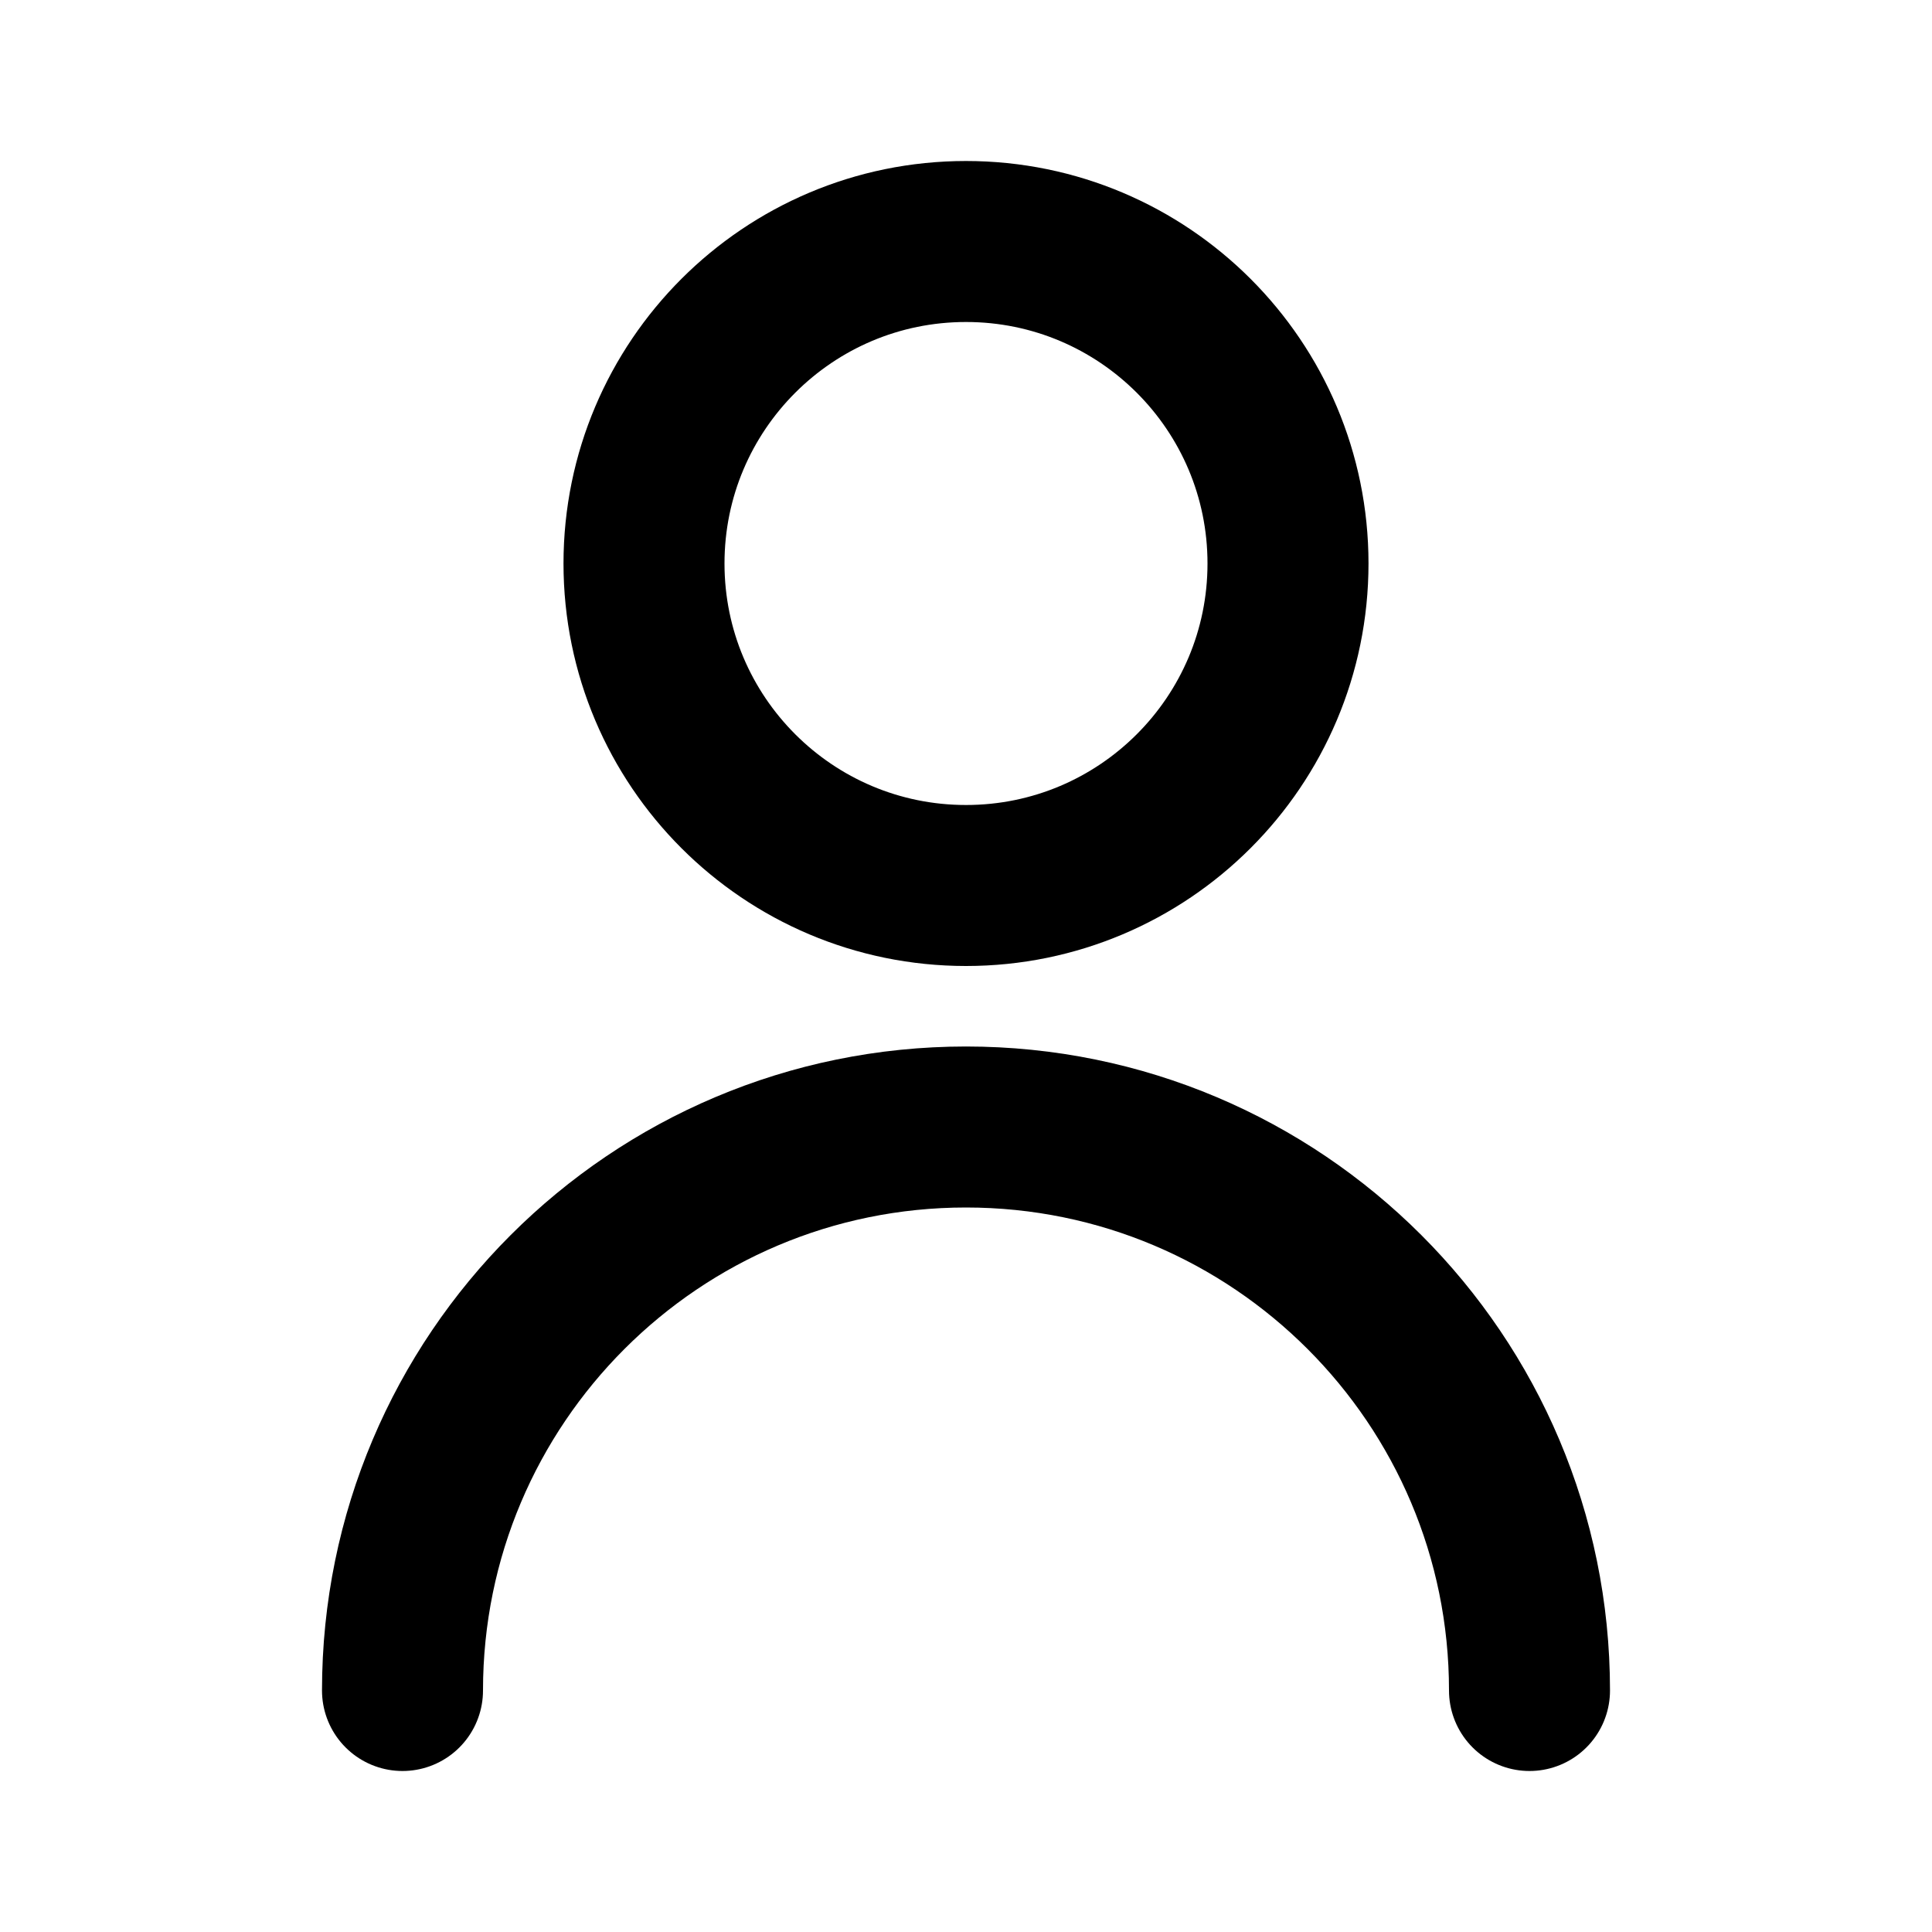
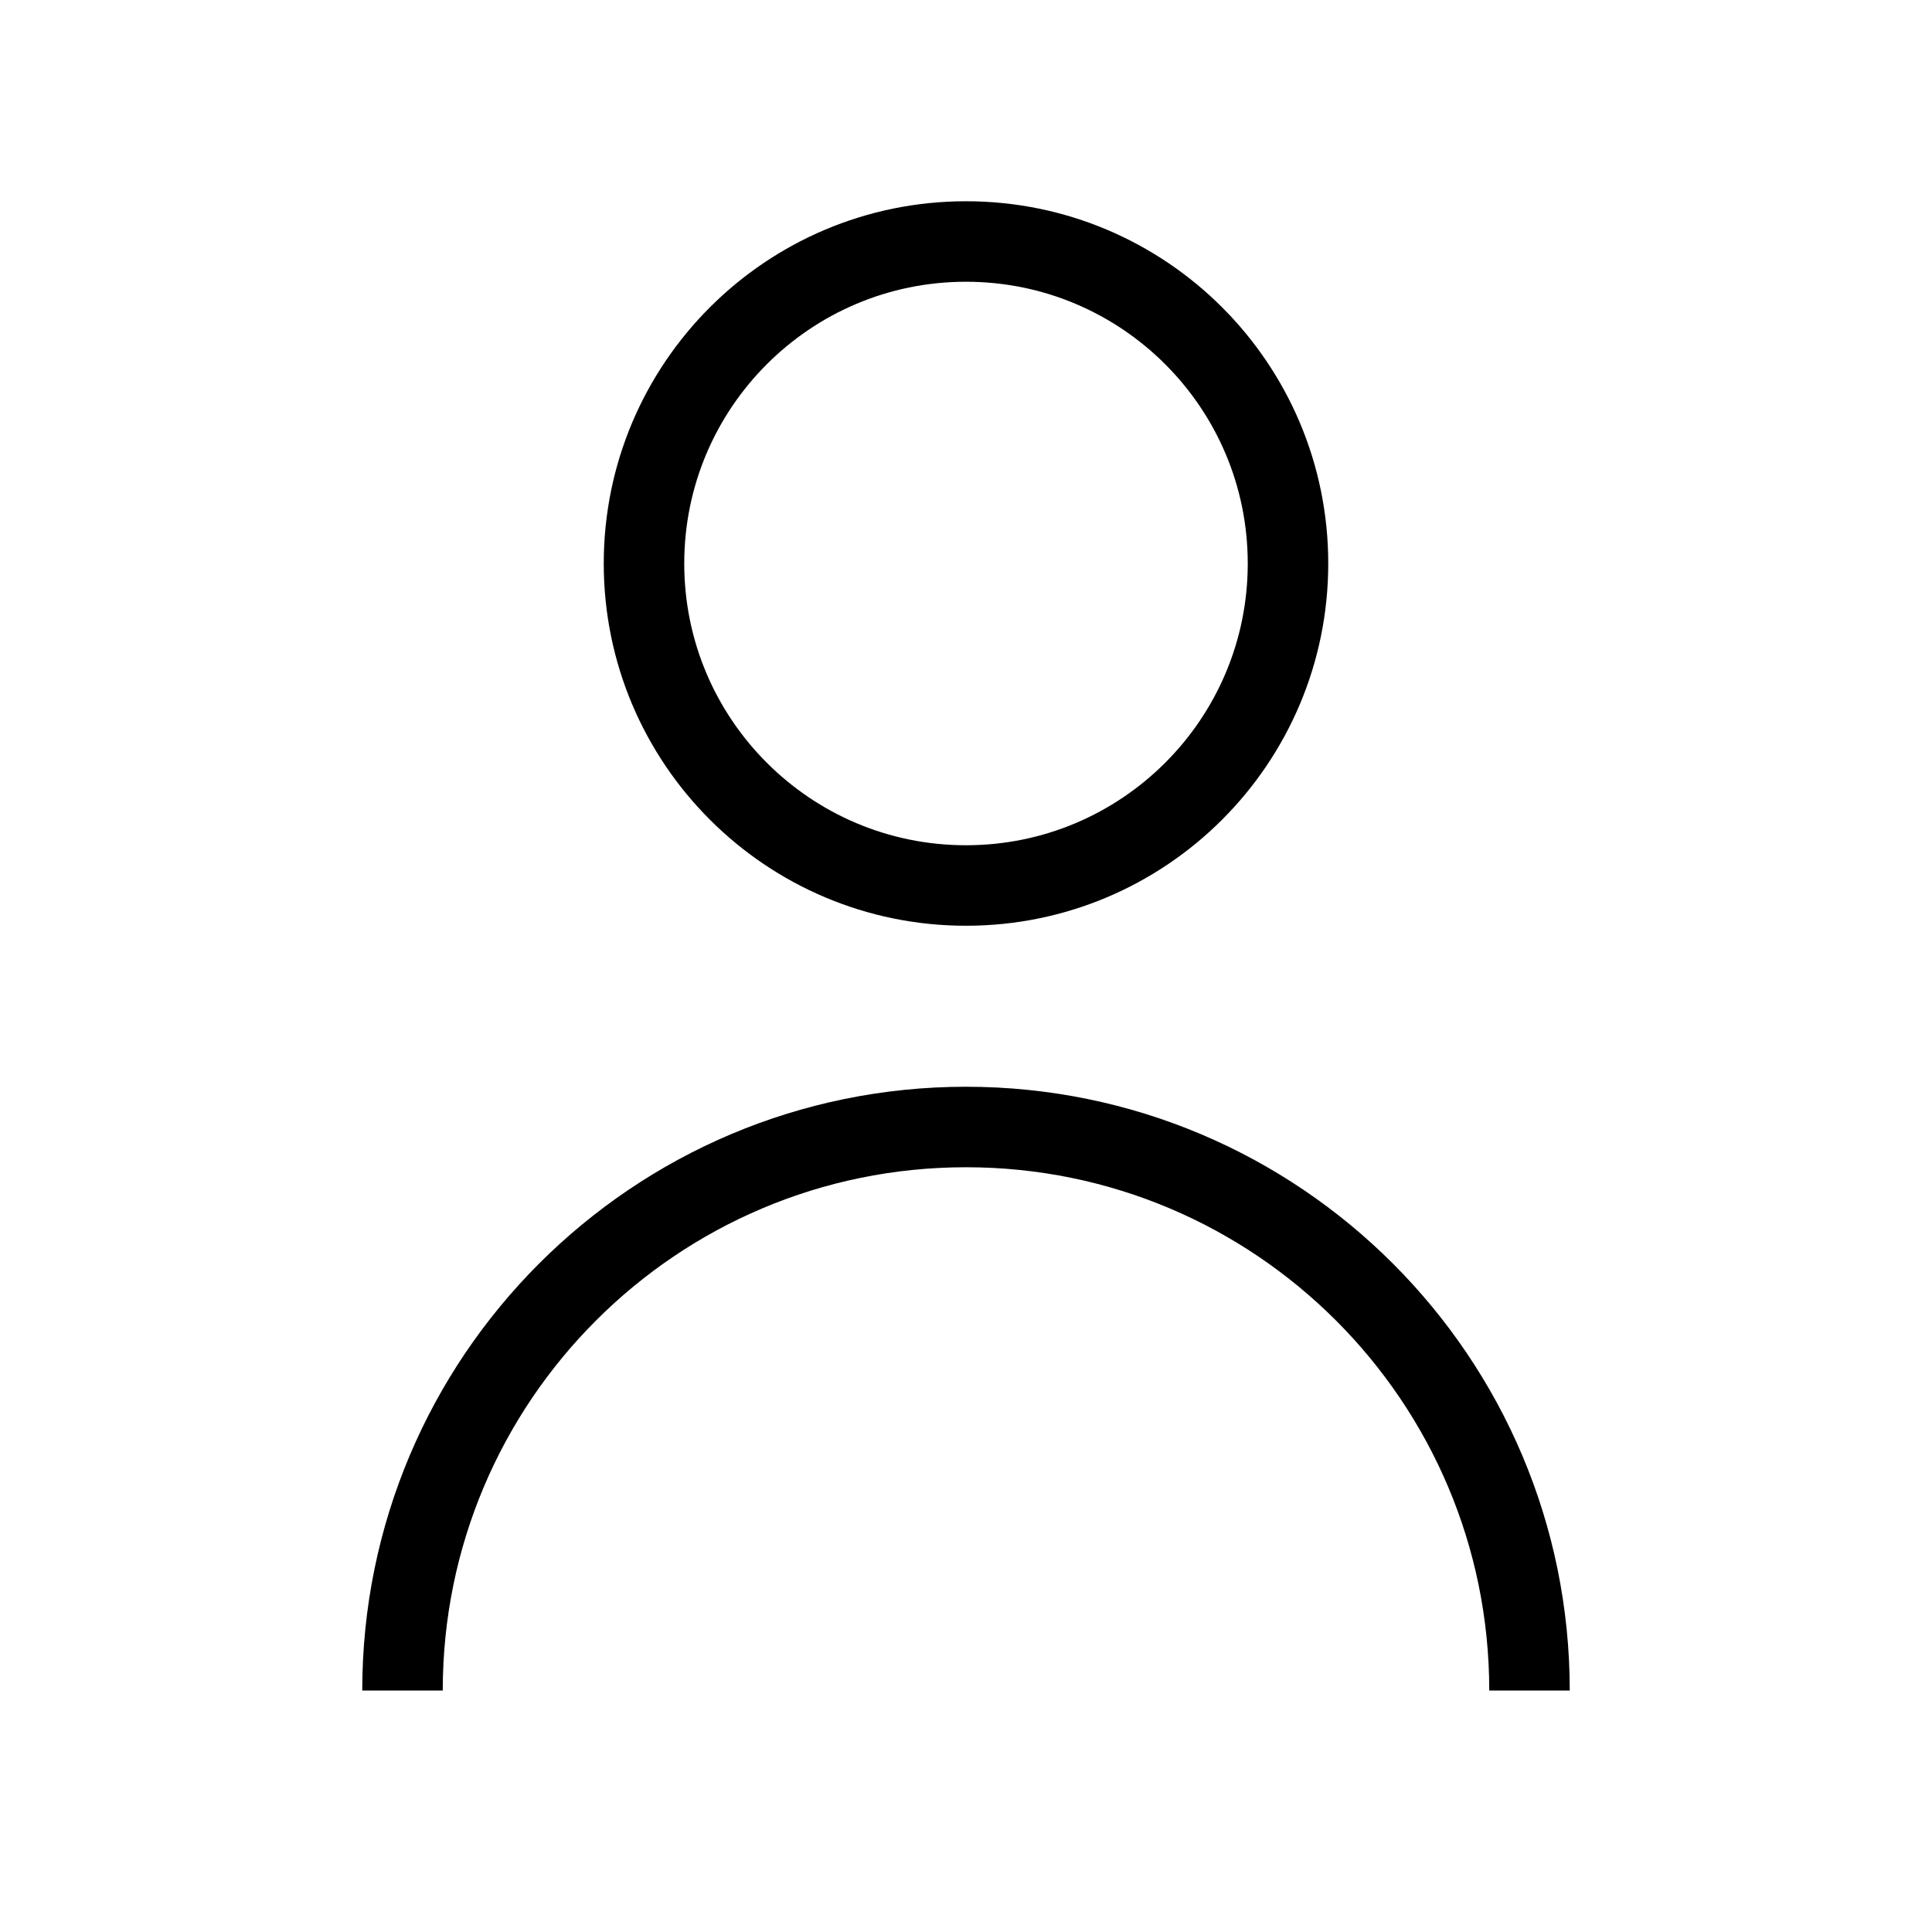
<svg xmlns="http://www.w3.org/2000/svg" width="800px" height="800px" viewBox="0 0 24 24" fill="none">
-   <path d="M5 21C5 17.134 8.134 14 12 14C15.866 14 19 17.134 19 21M16 7C16 9.209 14.209 11 12 11C9.791 11 8 9.209 8 7C8 4.791 9.791 3 12 3C14.209 3 16 4.791 16 7Z" stroke="#000000" stroke-width="2" stroke-linecap="round" stroke-linejoin="round" />
+   <path d="M5 21C5 17.134 8.134 14 12 14C15.866 14 19 17.134 19 21M16 7C16 9.209 14.209 11 12 11C9.791 11 8 9.209 8 7C8 4.791 9.791 3 12 3C14.209 3 16 4.791 16 7Z" stroke="#000000" strokeWidth="2" strokeLinecap="round" strokeLinejoin="round" />
</svg>
